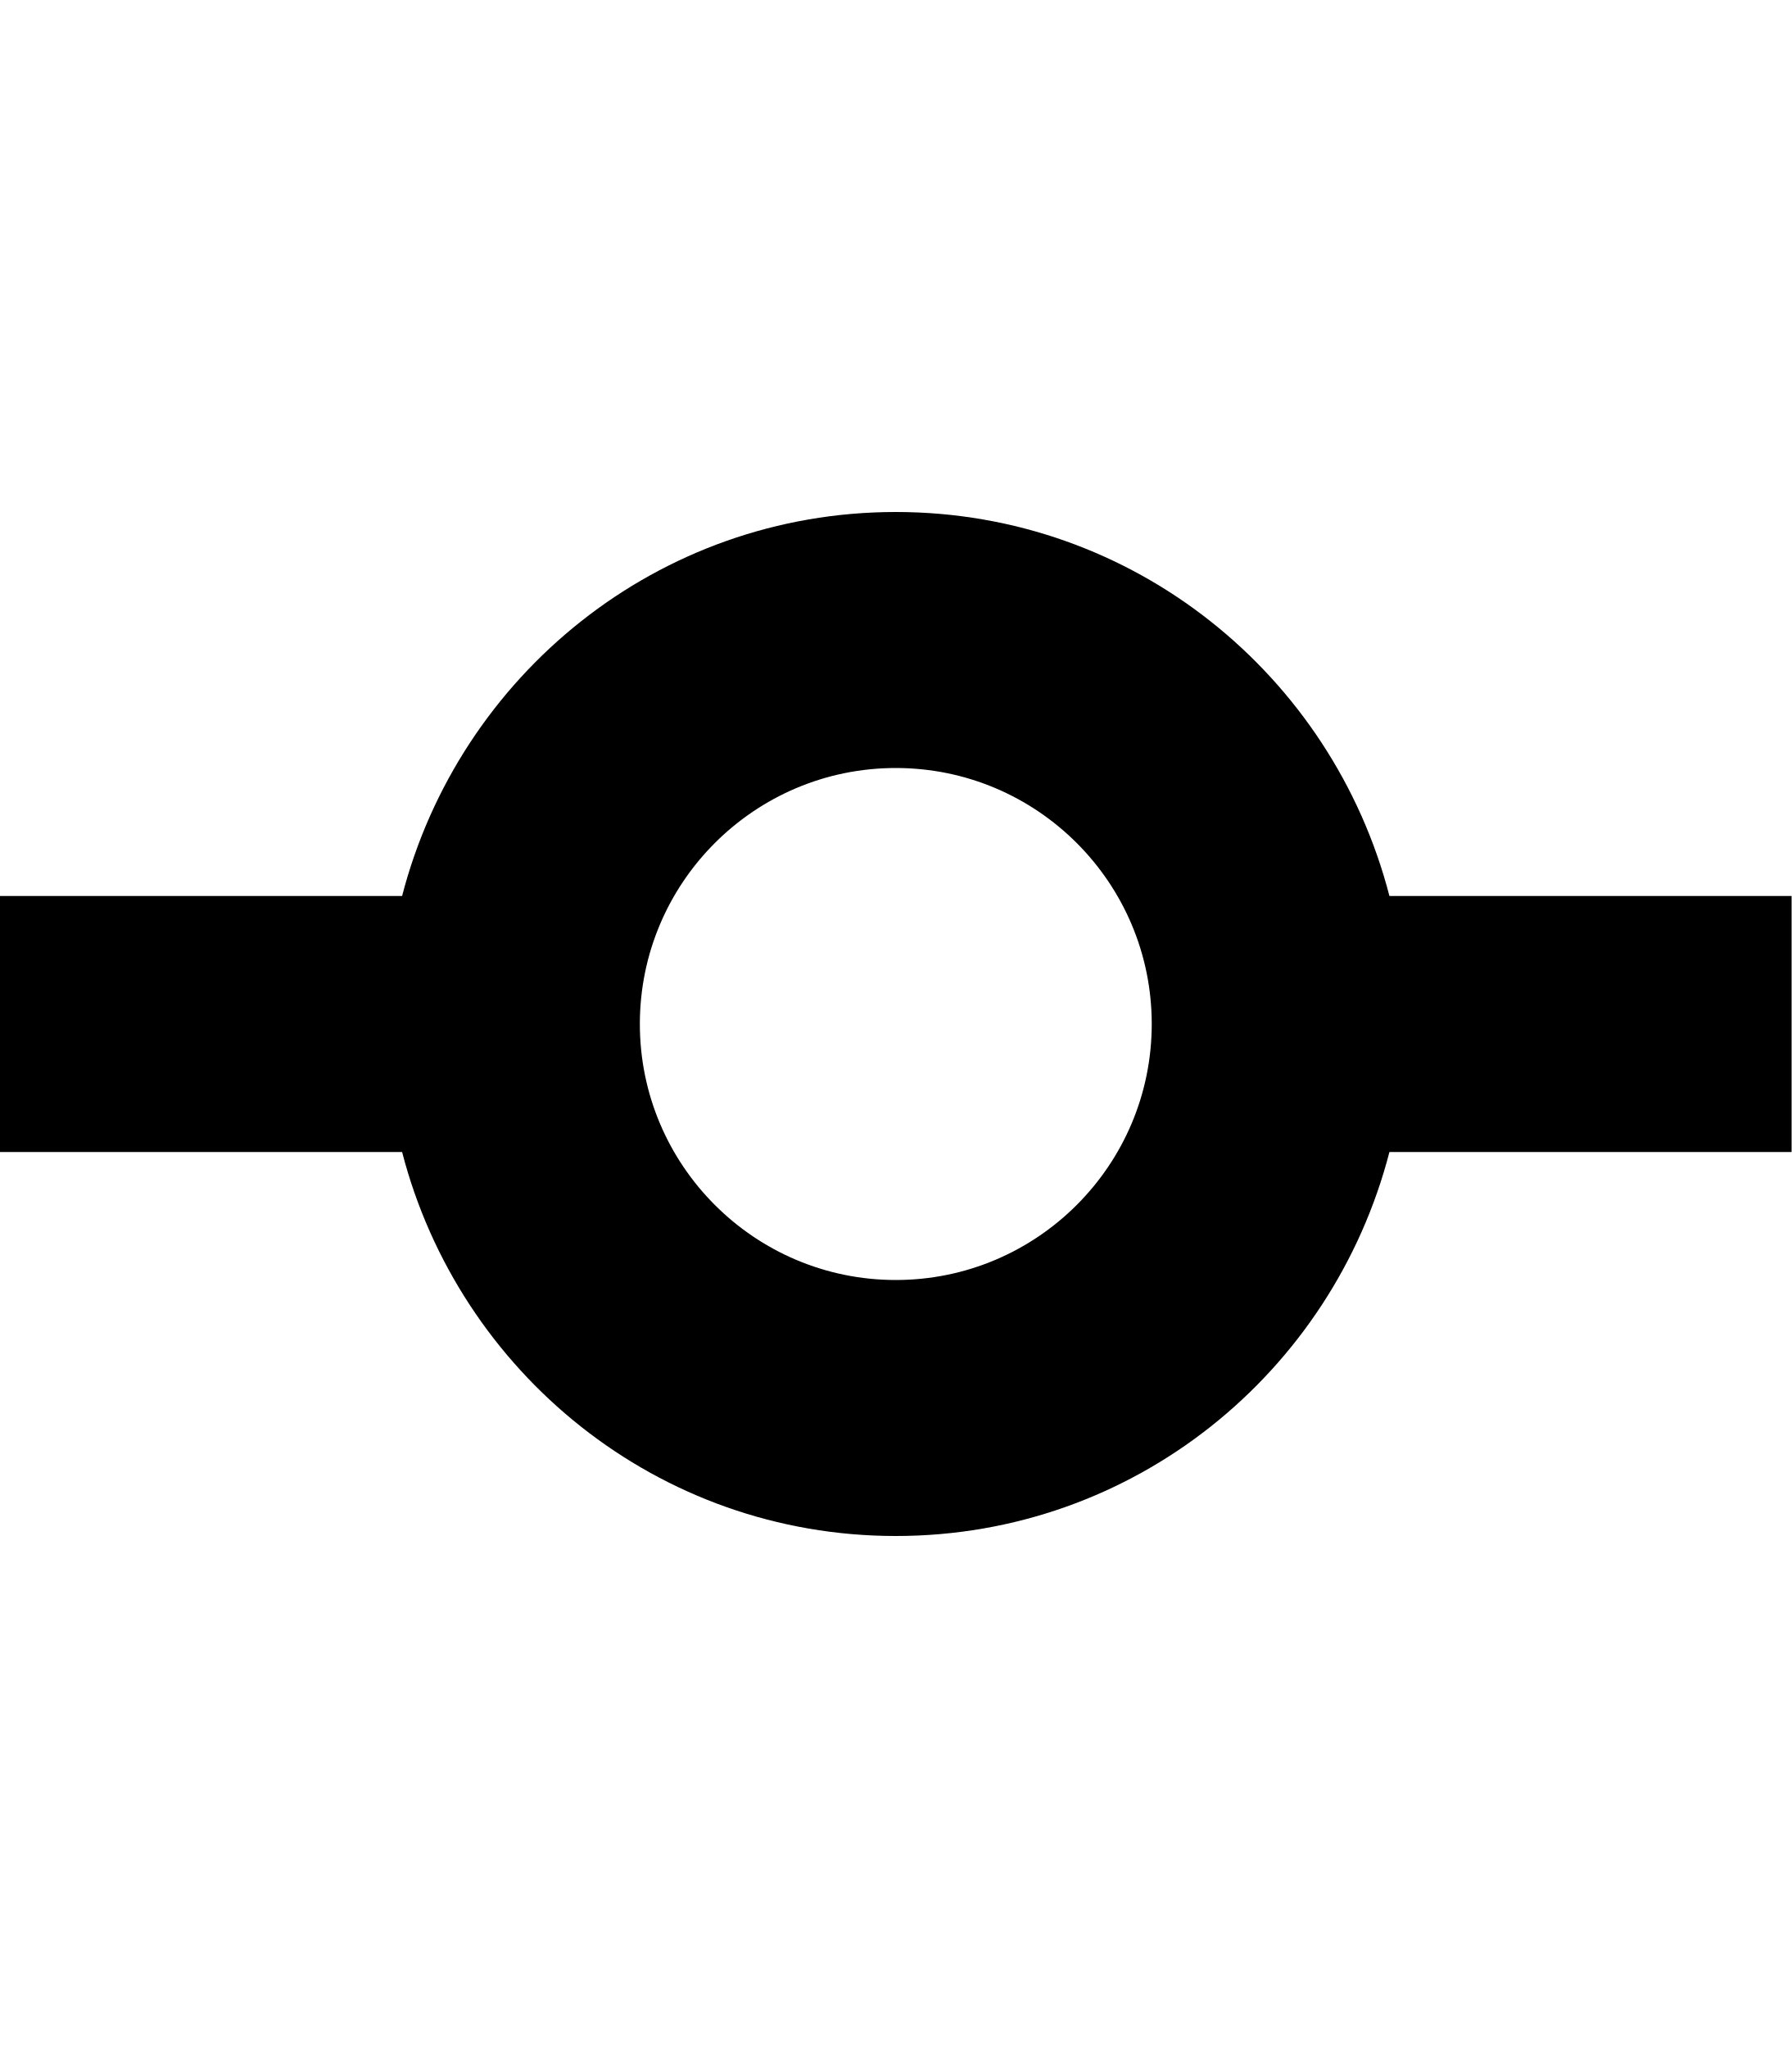
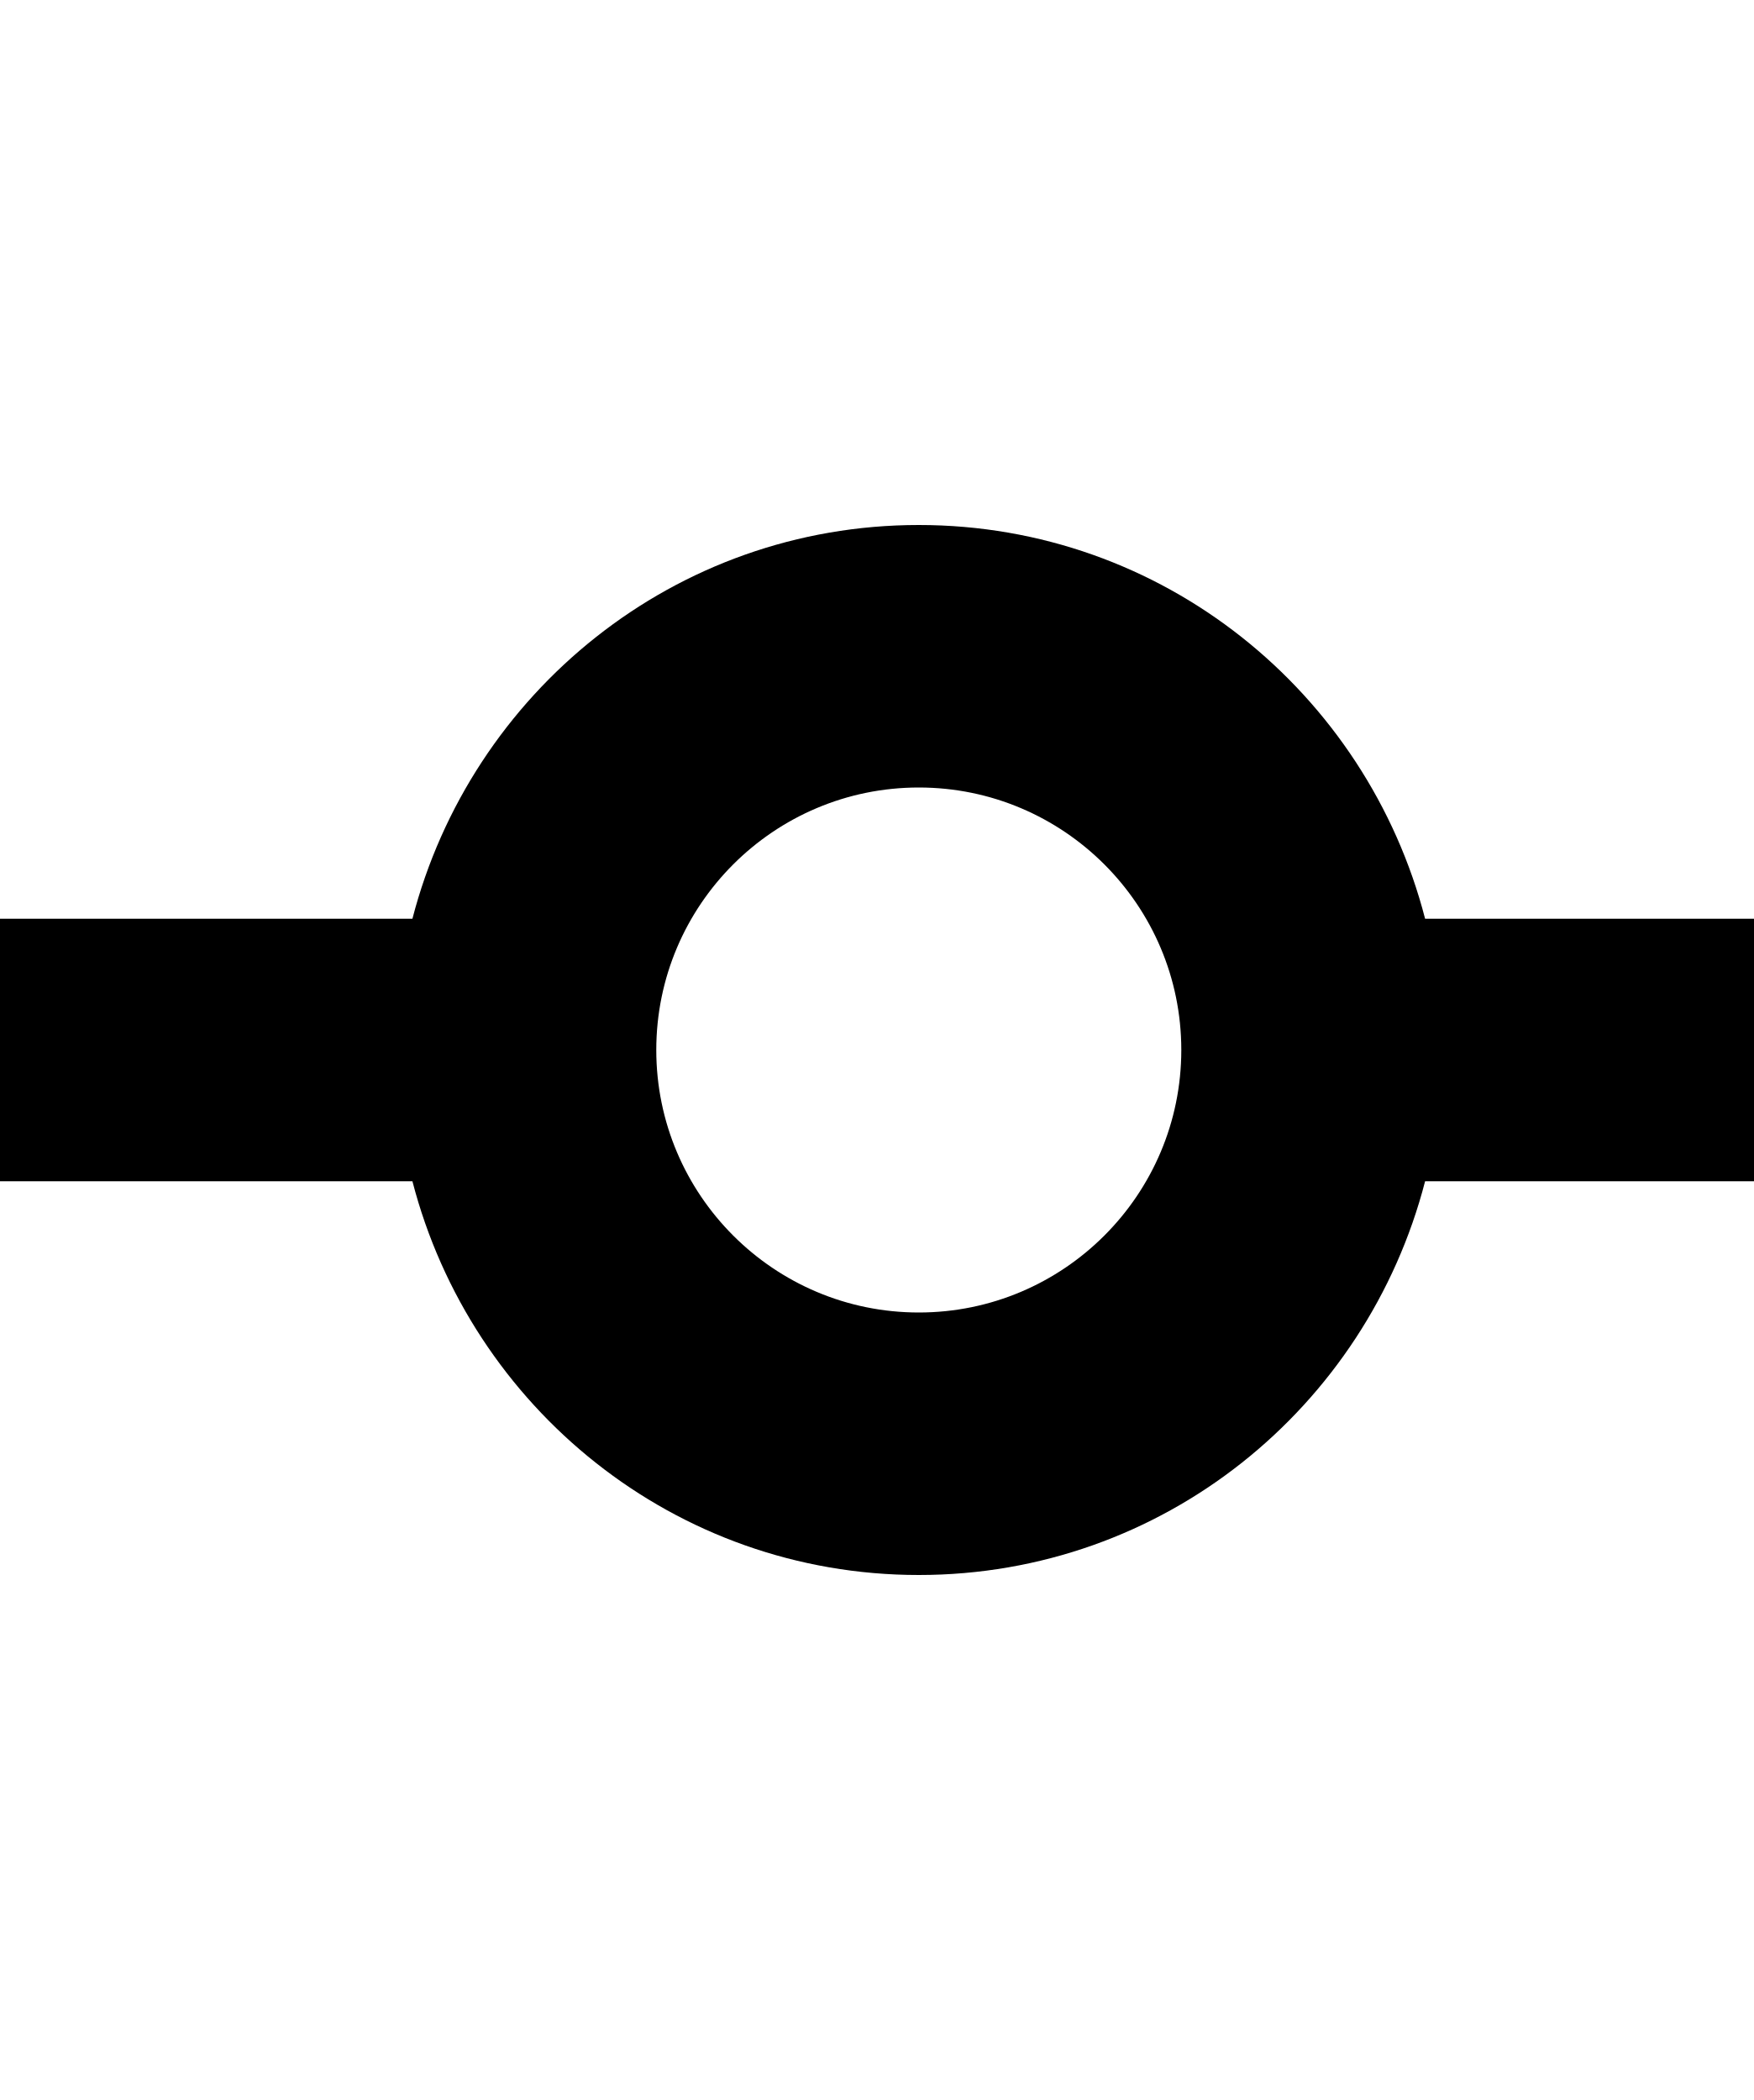
- <svg xmlns="http://www.w3.org/2000/svg" height="1024" width="896">
+ <svg xmlns="http://www.w3.org/2000/svg" viewBox="0 0 855 1024">
  <path d="M694.875 448C666.375 337.781 567.125 256 448 256c-119.094 0-218.375 81.781-246.906 192H0v128h201.094C229.625 686.25 328.906 768 448 768c119.125 0 218.375-81.75 246.875-192H896V448H694.875zM448 640c-70.656 0-128-57.375-128-128 0-70.656 57.344-128 128-128 70.625 0 128 57.344 128 128C576 582.625 518.625 640 448 640z" />
</svg>
